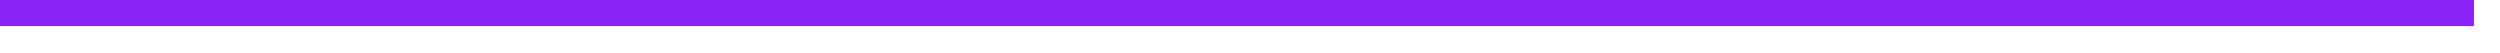
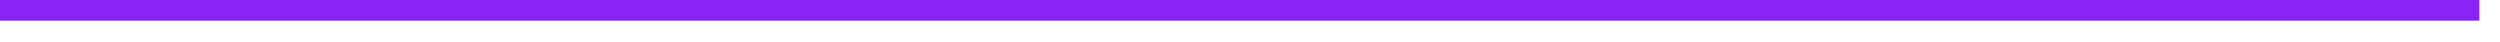
- <svg xmlns="http://www.w3.org/2000/svg" version="1.1" width="96px" height="2px">
-   <g transform="matrix(1 0 0 1 -547 -537 )">
-     <path d="M 547 537.5  L 642 537.5  " stroke-width="1" stroke="#8723f5" fill="none" />
+ <svg xmlns="http://www.w3.org/2000/svg" version="1.1" width="121px" height="2px">
+   <g transform="matrix(1 0 0 1 -226 -334 )">
+     <path d="M 226 334.5  L 346 334.5  " stroke-width="1" stroke="#8723f5" fill="none" />
  </g>
</svg>
